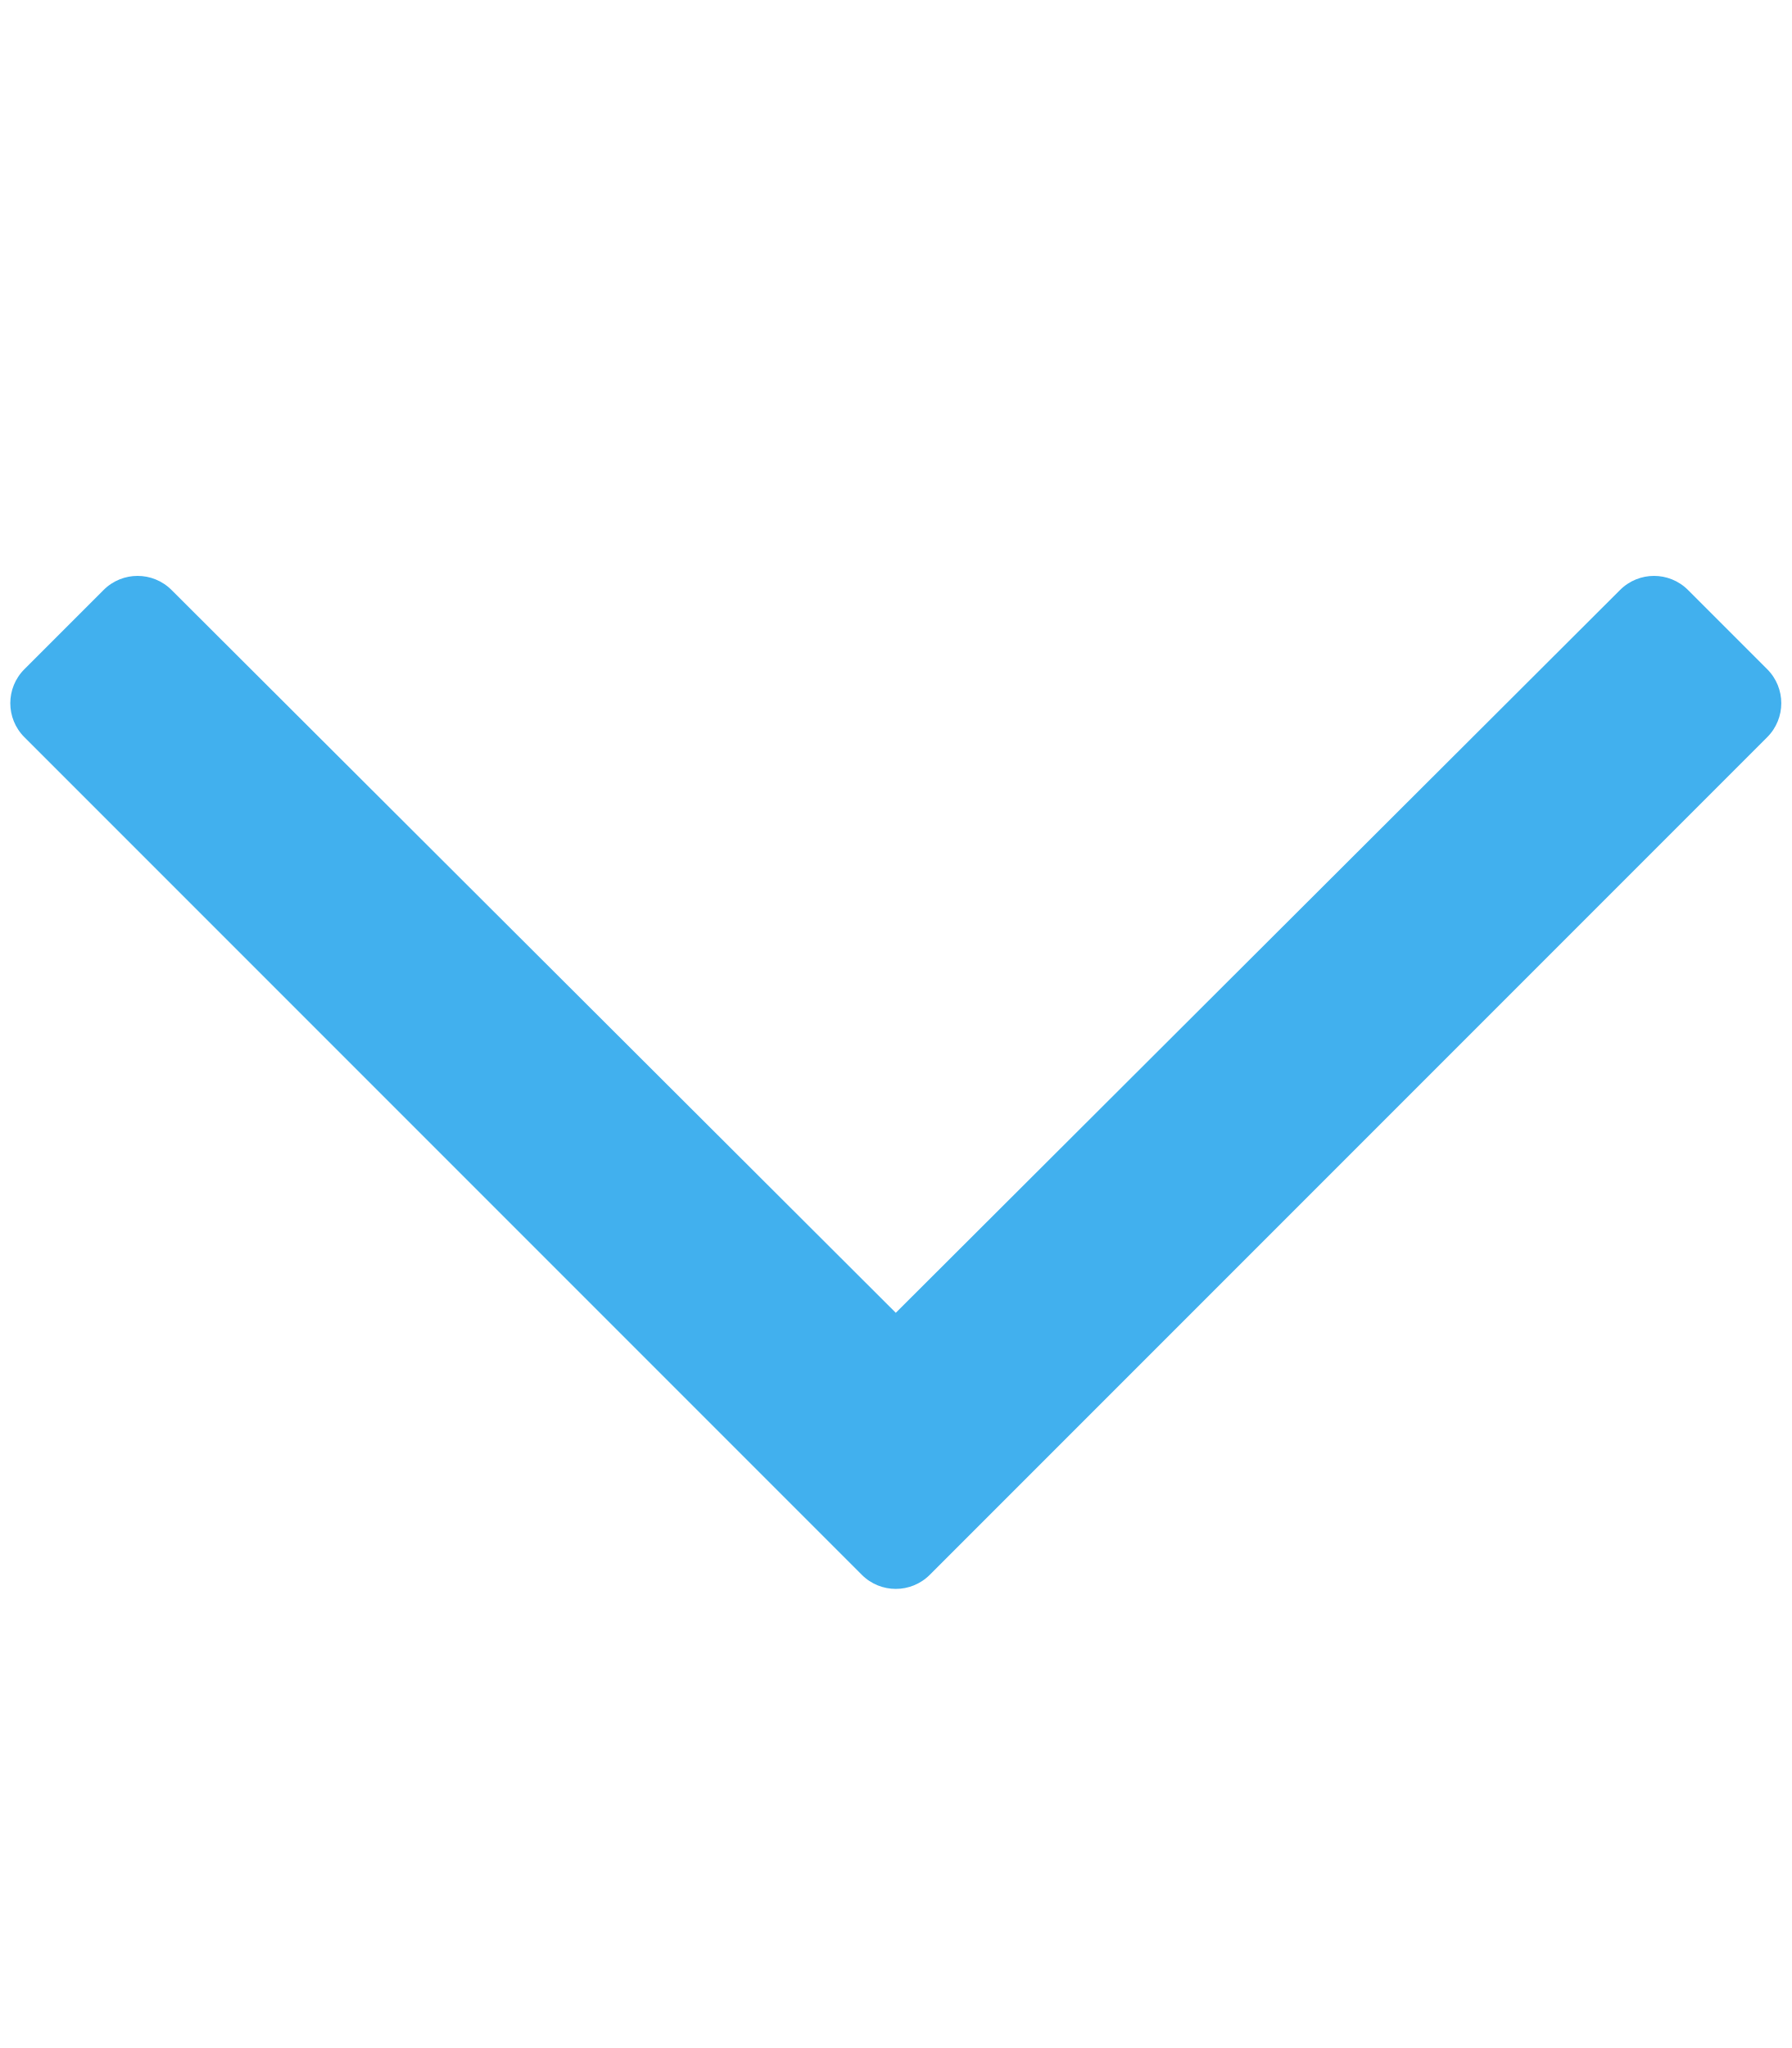
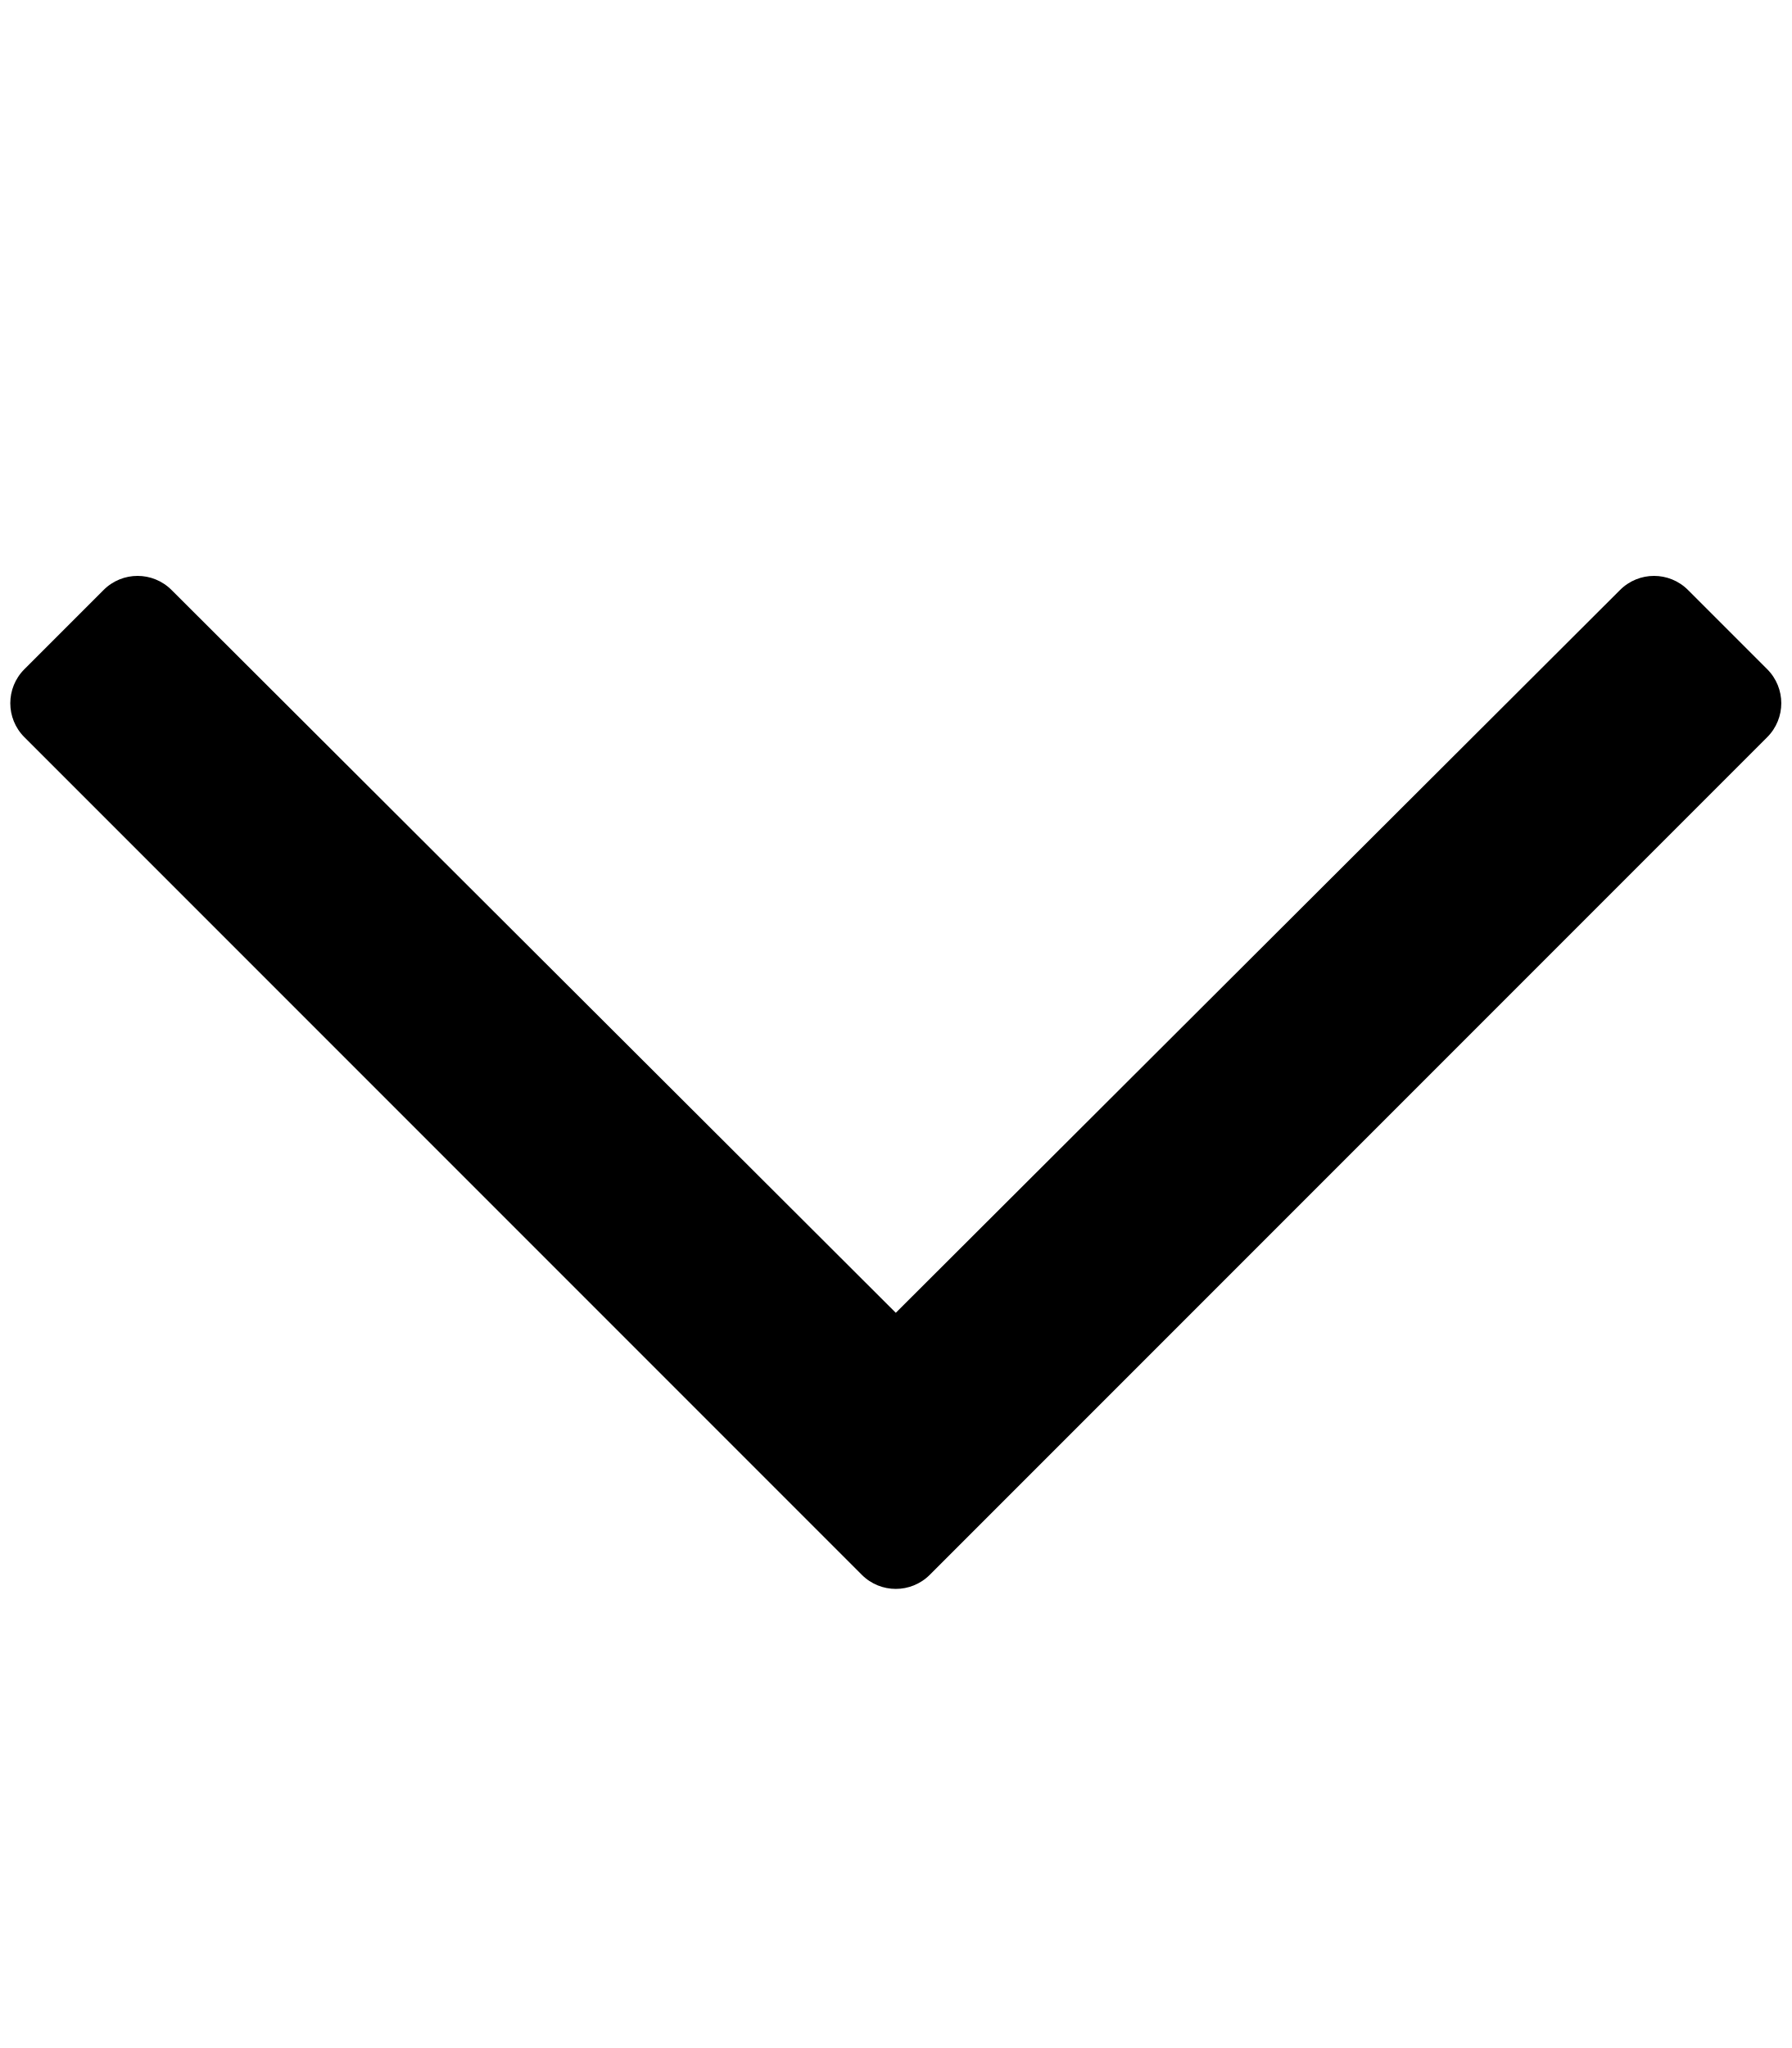
<svg xmlns="http://www.w3.org/2000/svg" viewBox="0 0 448 512">
-   <path d="M441.9 167.3l-19.8-19.8c-4.7-4.7-12.3-4.7-17 0L224 328.2 42.9 147.5c-4.7-4.7-12.3-4.7-17 0L6.1 167.3c-4.7 4.7-4.7 12.3 0 17l209.4 209.4c4.7 4.7 12.3 4.7 17 0l209.4-209.4c4.7-4.7 4.7-12.3 0-17z" fill="#41B0EE" />
+   <path d="M441.9 167.3l-19.8-19.8c-4.7-4.7-12.3-4.7-17 0L224 328.2 42.9 147.5c-4.7-4.7-12.3-4.7-17 0L6.1 167.3c-4.7 4.7-4.7 12.3 0 17l209.4 209.4c4.7 4.7 12.3 4.7 17 0l209.4-209.4c4.7-4.7 4.7-12.3 0-17z" fill="currentColor" />
</svg>
